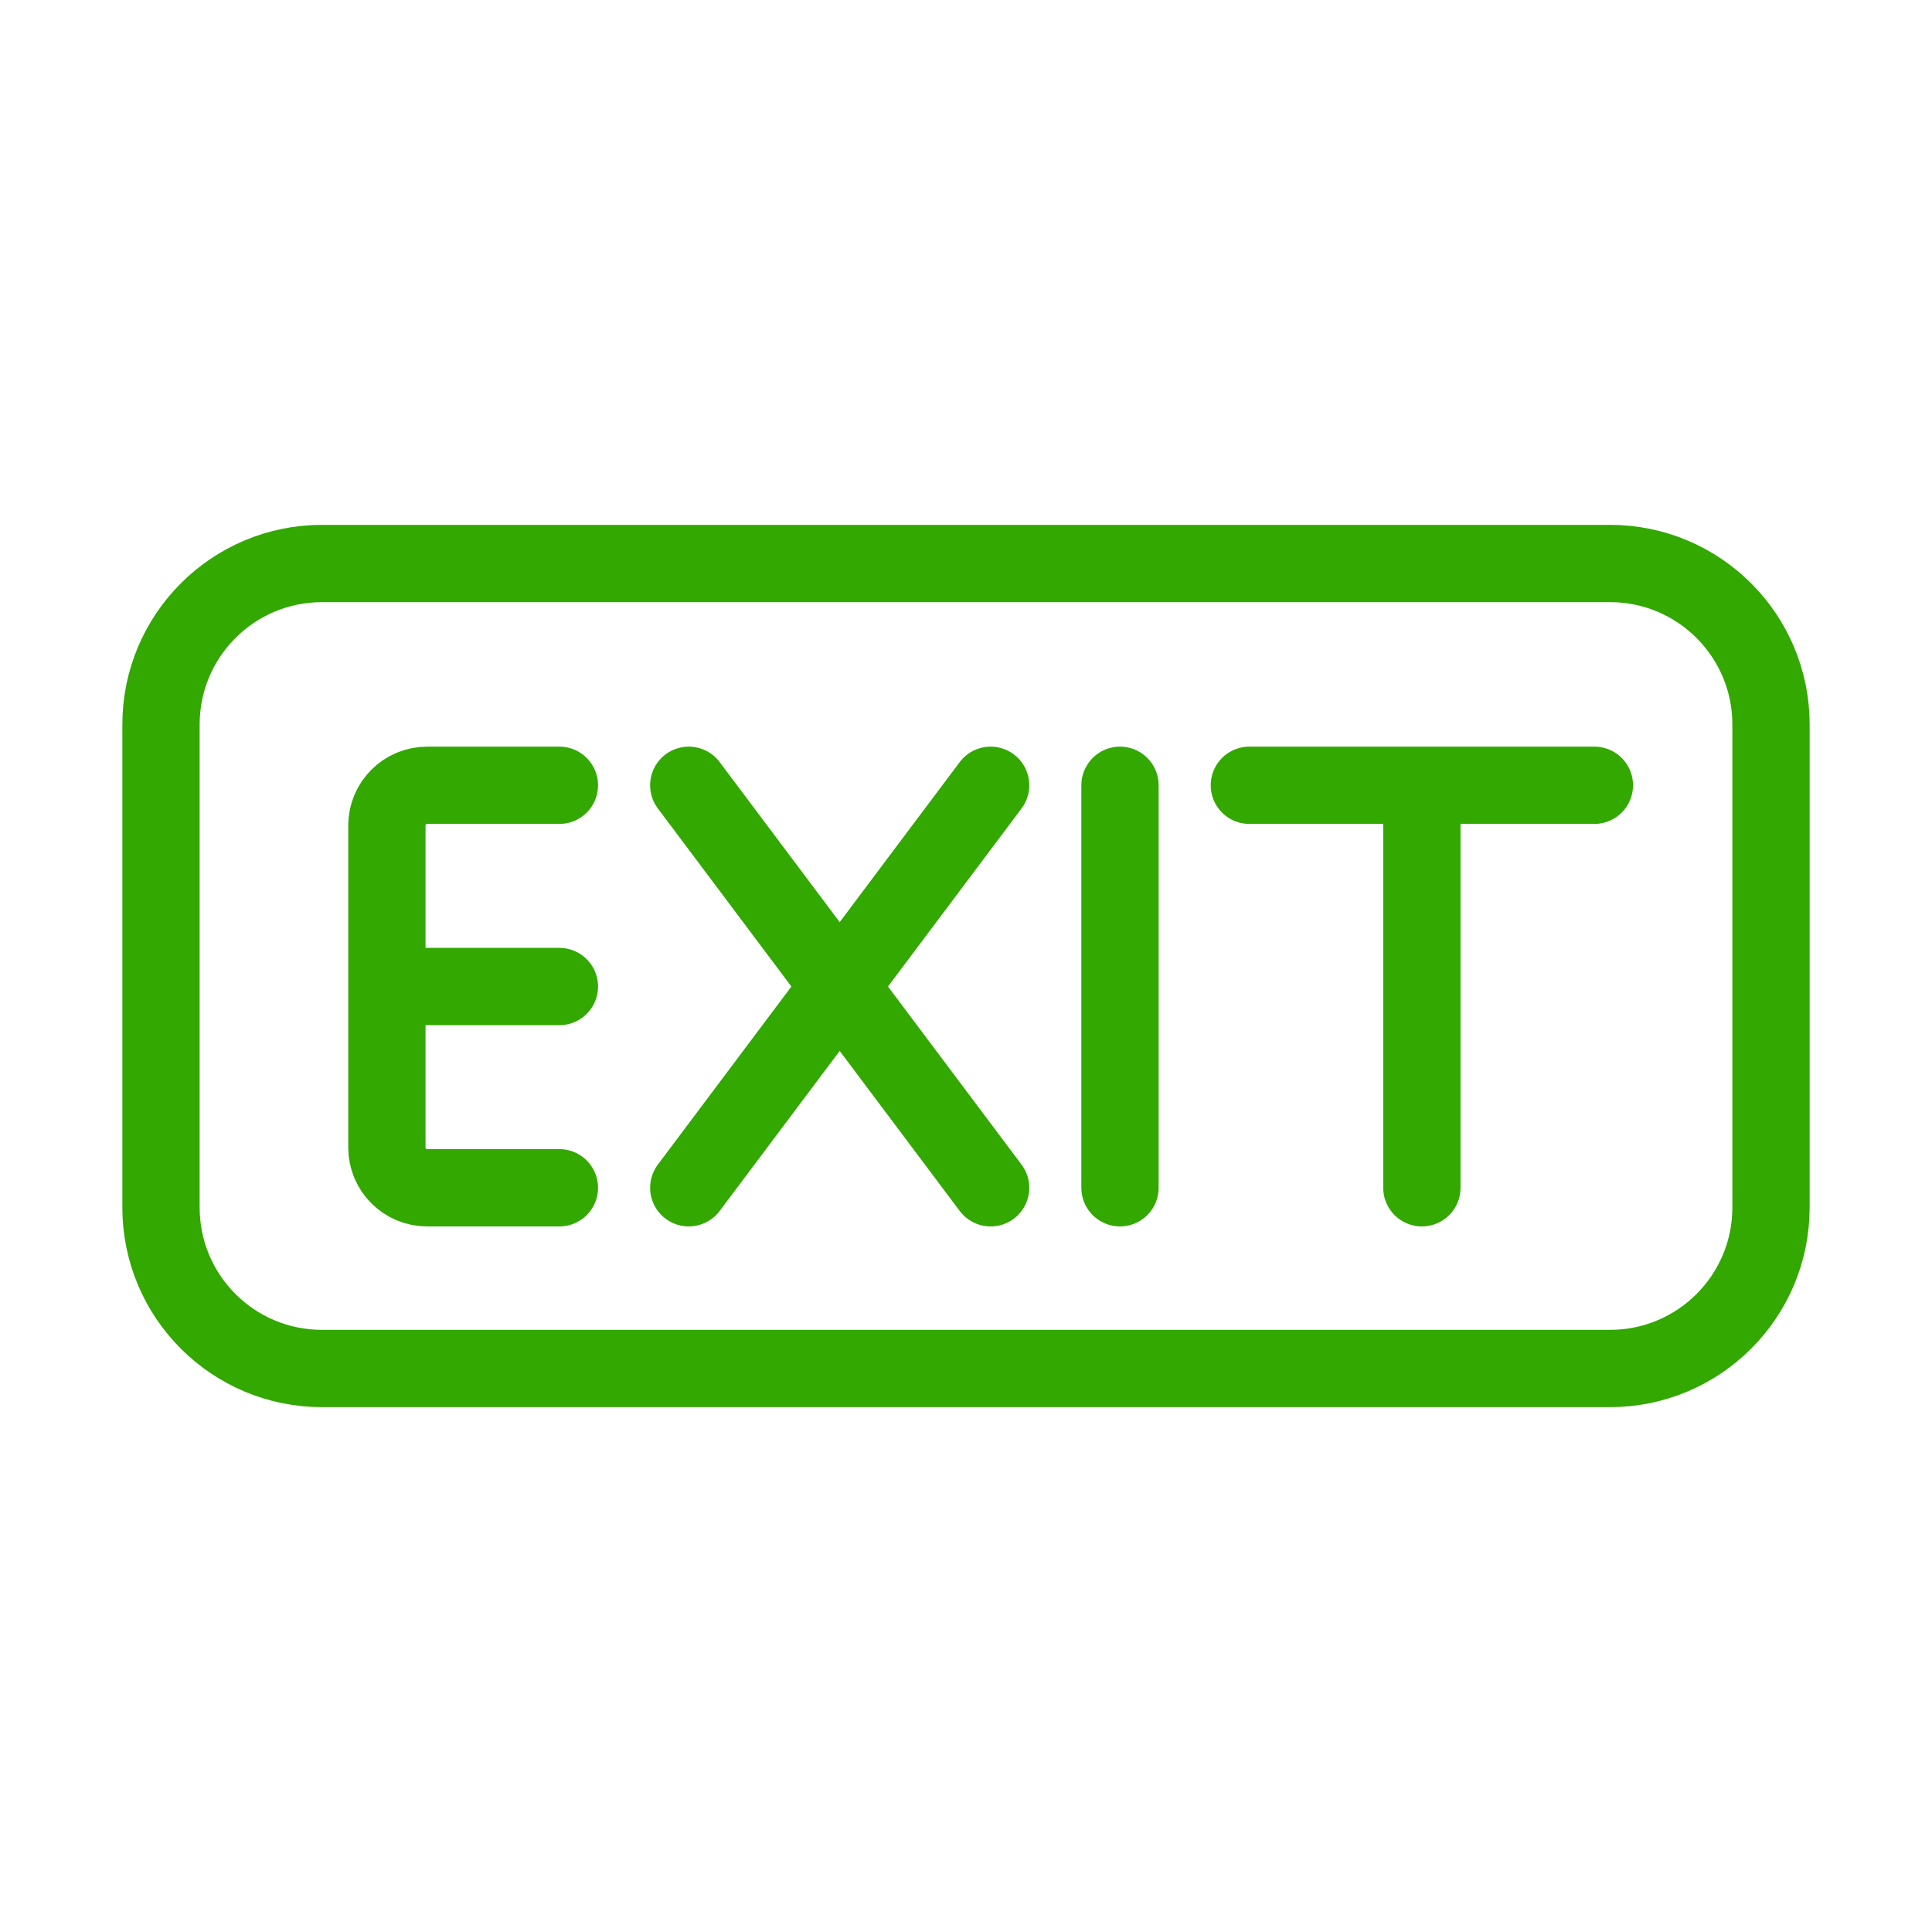
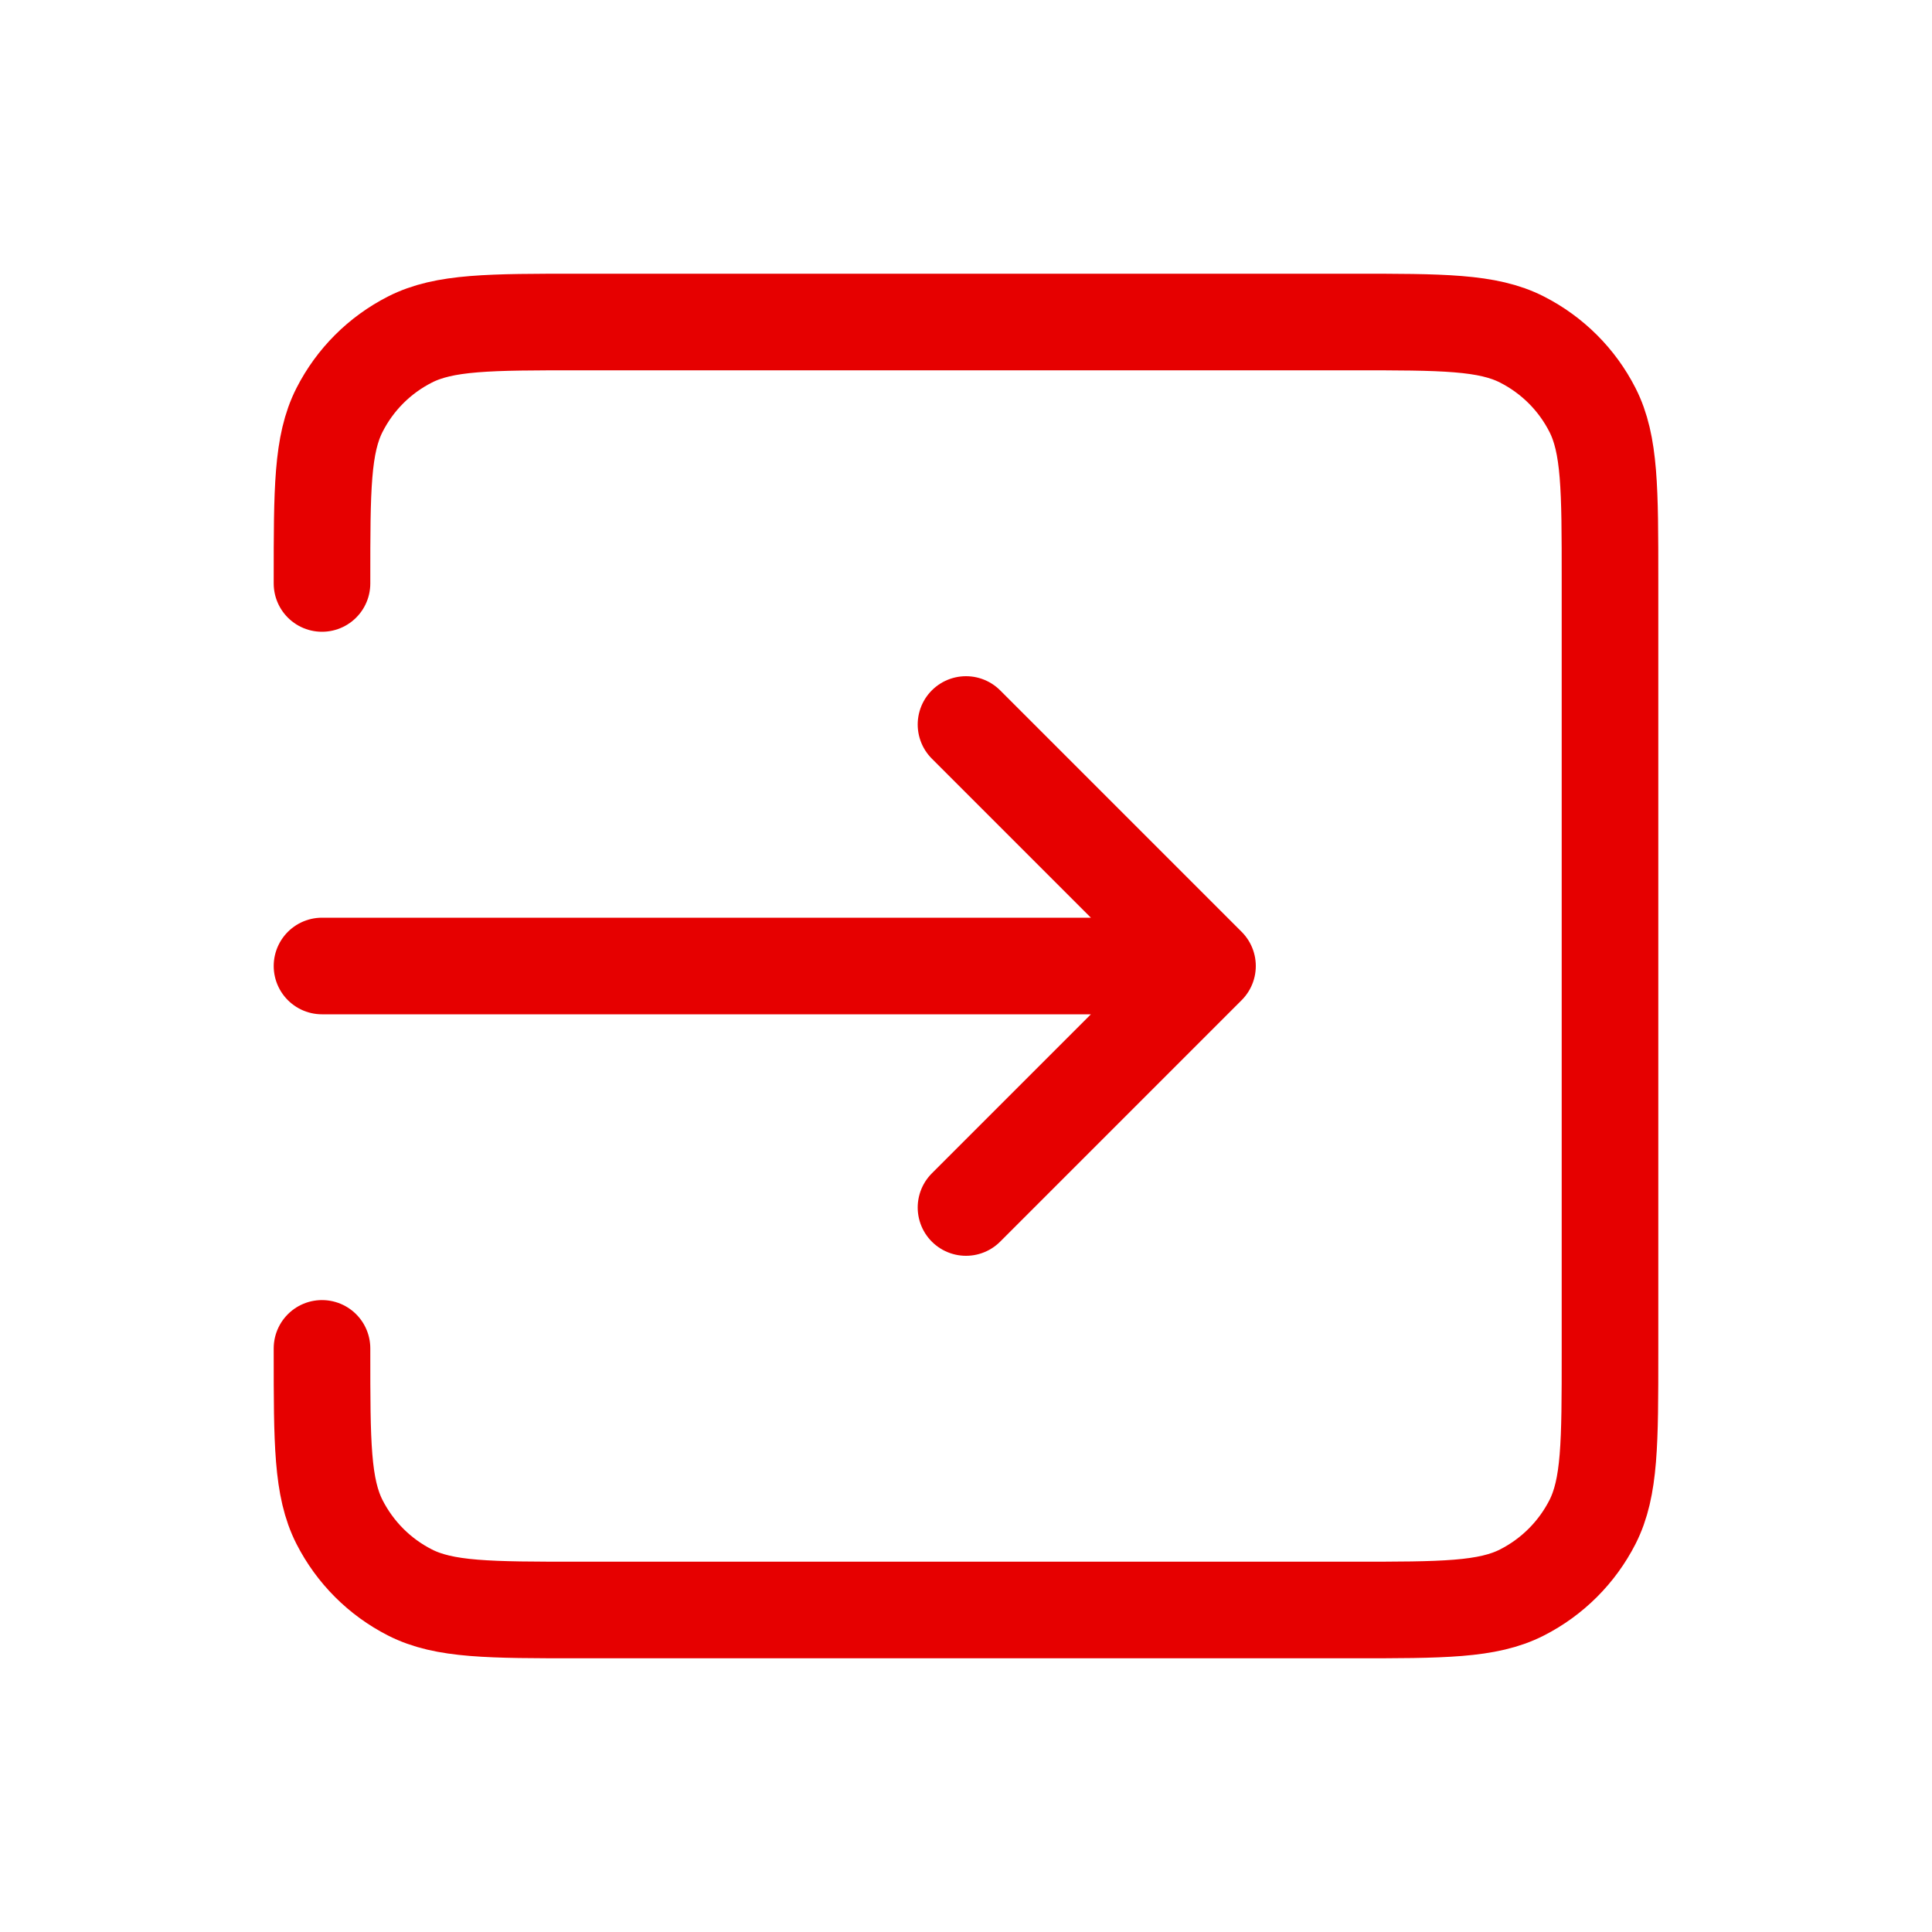
- <svg xmlns="http://www.w3.org/2000/svg" viewBox="0 0 24 24" fill="none" stroke="" transform="rotate(0)">
+ <svg xmlns="http://www.w3.org/2000/svg" viewBox="0 0 24 24" fill="none">
  <g id="SVGRepo_bgCarrier" stroke-width="0" />
-   <g id="SVGRepo_tracerCarrier" stroke-linecap="round" stroke-linejoin="round" />
+   <g id="SVGRepo_tracerCarrier" stroke-linecap="round" stroke-linejoin="round" stroke="#CCCCCC" stroke-width="0.336">
+   </g>
  <g id="SVGRepo_iconCarrier">
-     <rect x="2" y="7" width="20" height="10" rx="2" stroke="#32a800" stroke-width="0.96" />
-     <path d="M6.949 9.755H5.306C5.03 9.755 4.806 9.979 4.806 10.255V12.255M6.949 14.755H5.306C5.03 14.755 4.806 14.531 4.806 14.255V12.255M4.806 12.255H6.949M12.306 9.755L8.556 14.755M8.556 9.755L12.306 14.755M13.913 9.755V14.755M15.52 9.755H17.663M19.806 9.755H17.663M17.663 9.755V14.755" stroke="#32a800" stroke-width="0.96" stroke-linecap="round" />
+     <g id="Interface / Exit">
+       <path id="Vector" d="M12 15L15 12M15 12L12 9M15 12H4M4 7.248V7.2C4 6.08 4 5.52 4.218 5.092C4.41 4.715 4.715 4.41 5.092 4.218C5.52 4 6.08 4 7.2 4H16.8C17.92 4 18.48 4 18.907 4.218C19.284 4.41 19.59 4.715 19.782 5.092C20 5.519 20 6.079 20 7.197V16.804C20 17.922 20 18.48 19.782 18.908C19.59 19.284 19.284 19.59 18.907 19.782C18.48 20 17.921 20 16.803 20H7.197C6.079 20 5.519 20 5.092 19.782C4.715 19.59 4.41 19.284 4.218 18.908C4 18.48 4 17.92 4 16.8V16.75" stroke="#e60000" stroke-width="1.2" stroke-linecap="round" stroke-linejoin="round" />
+     </g>
  </g>
</svg>
